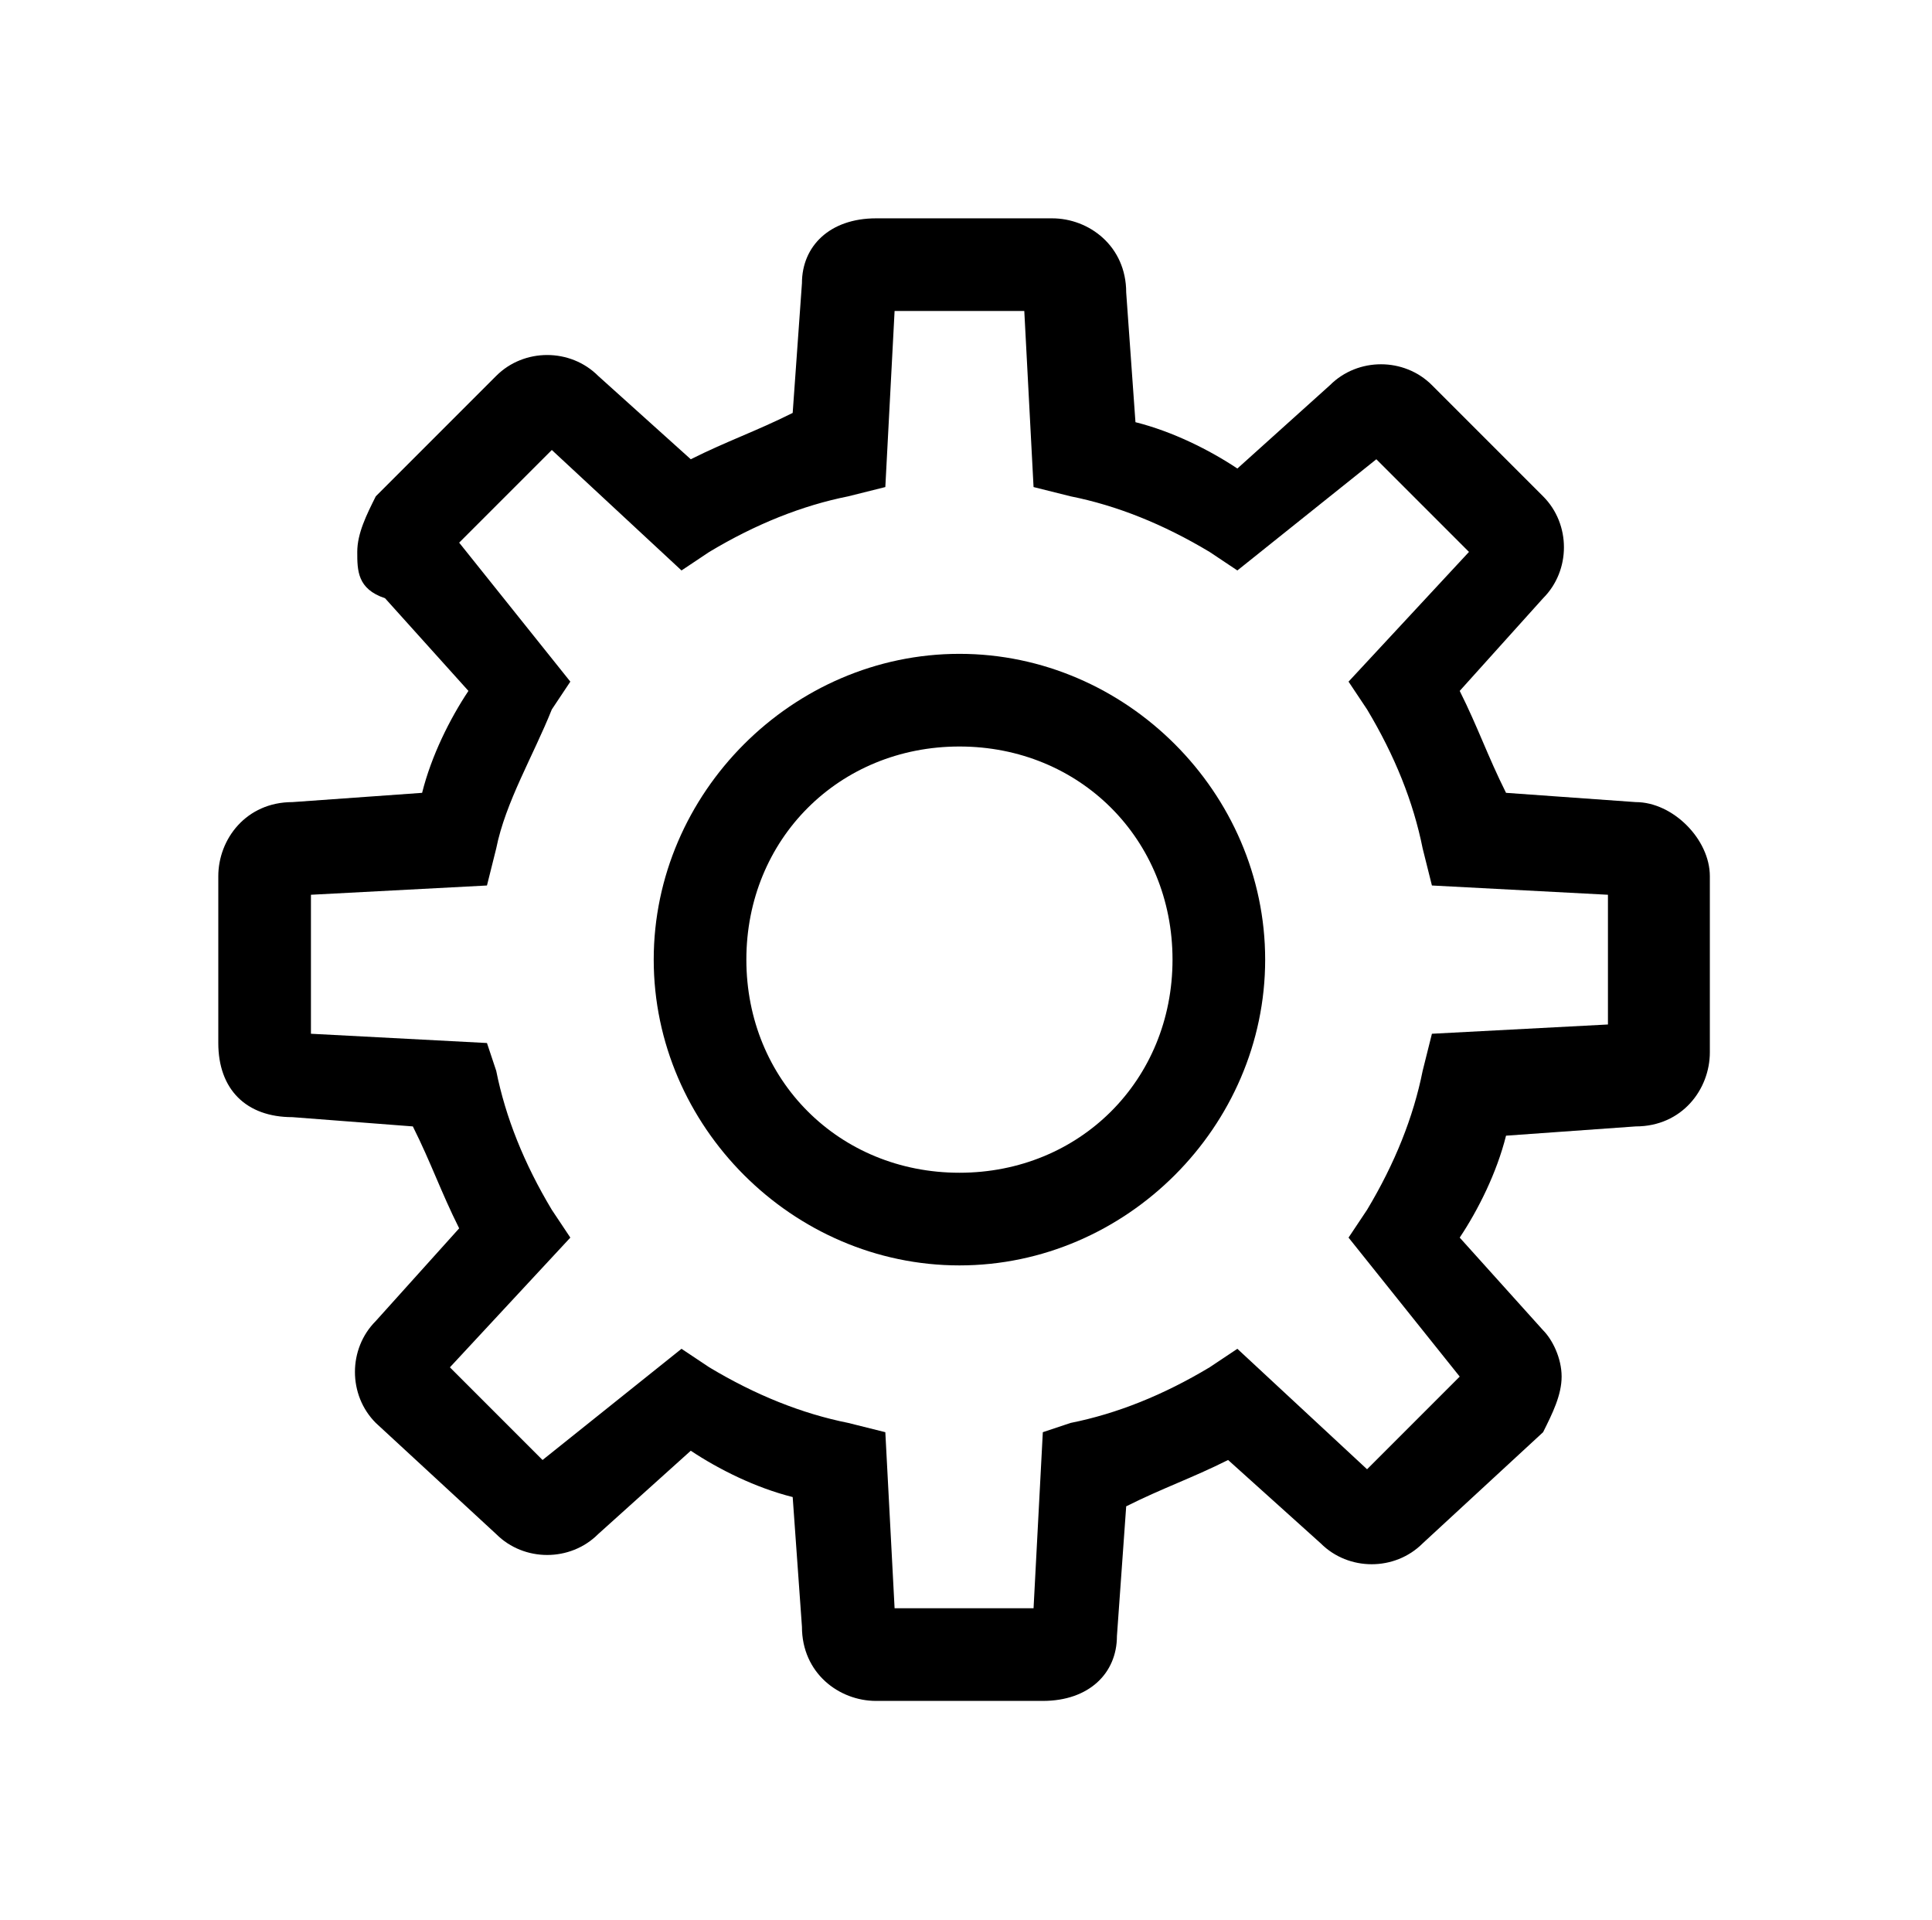
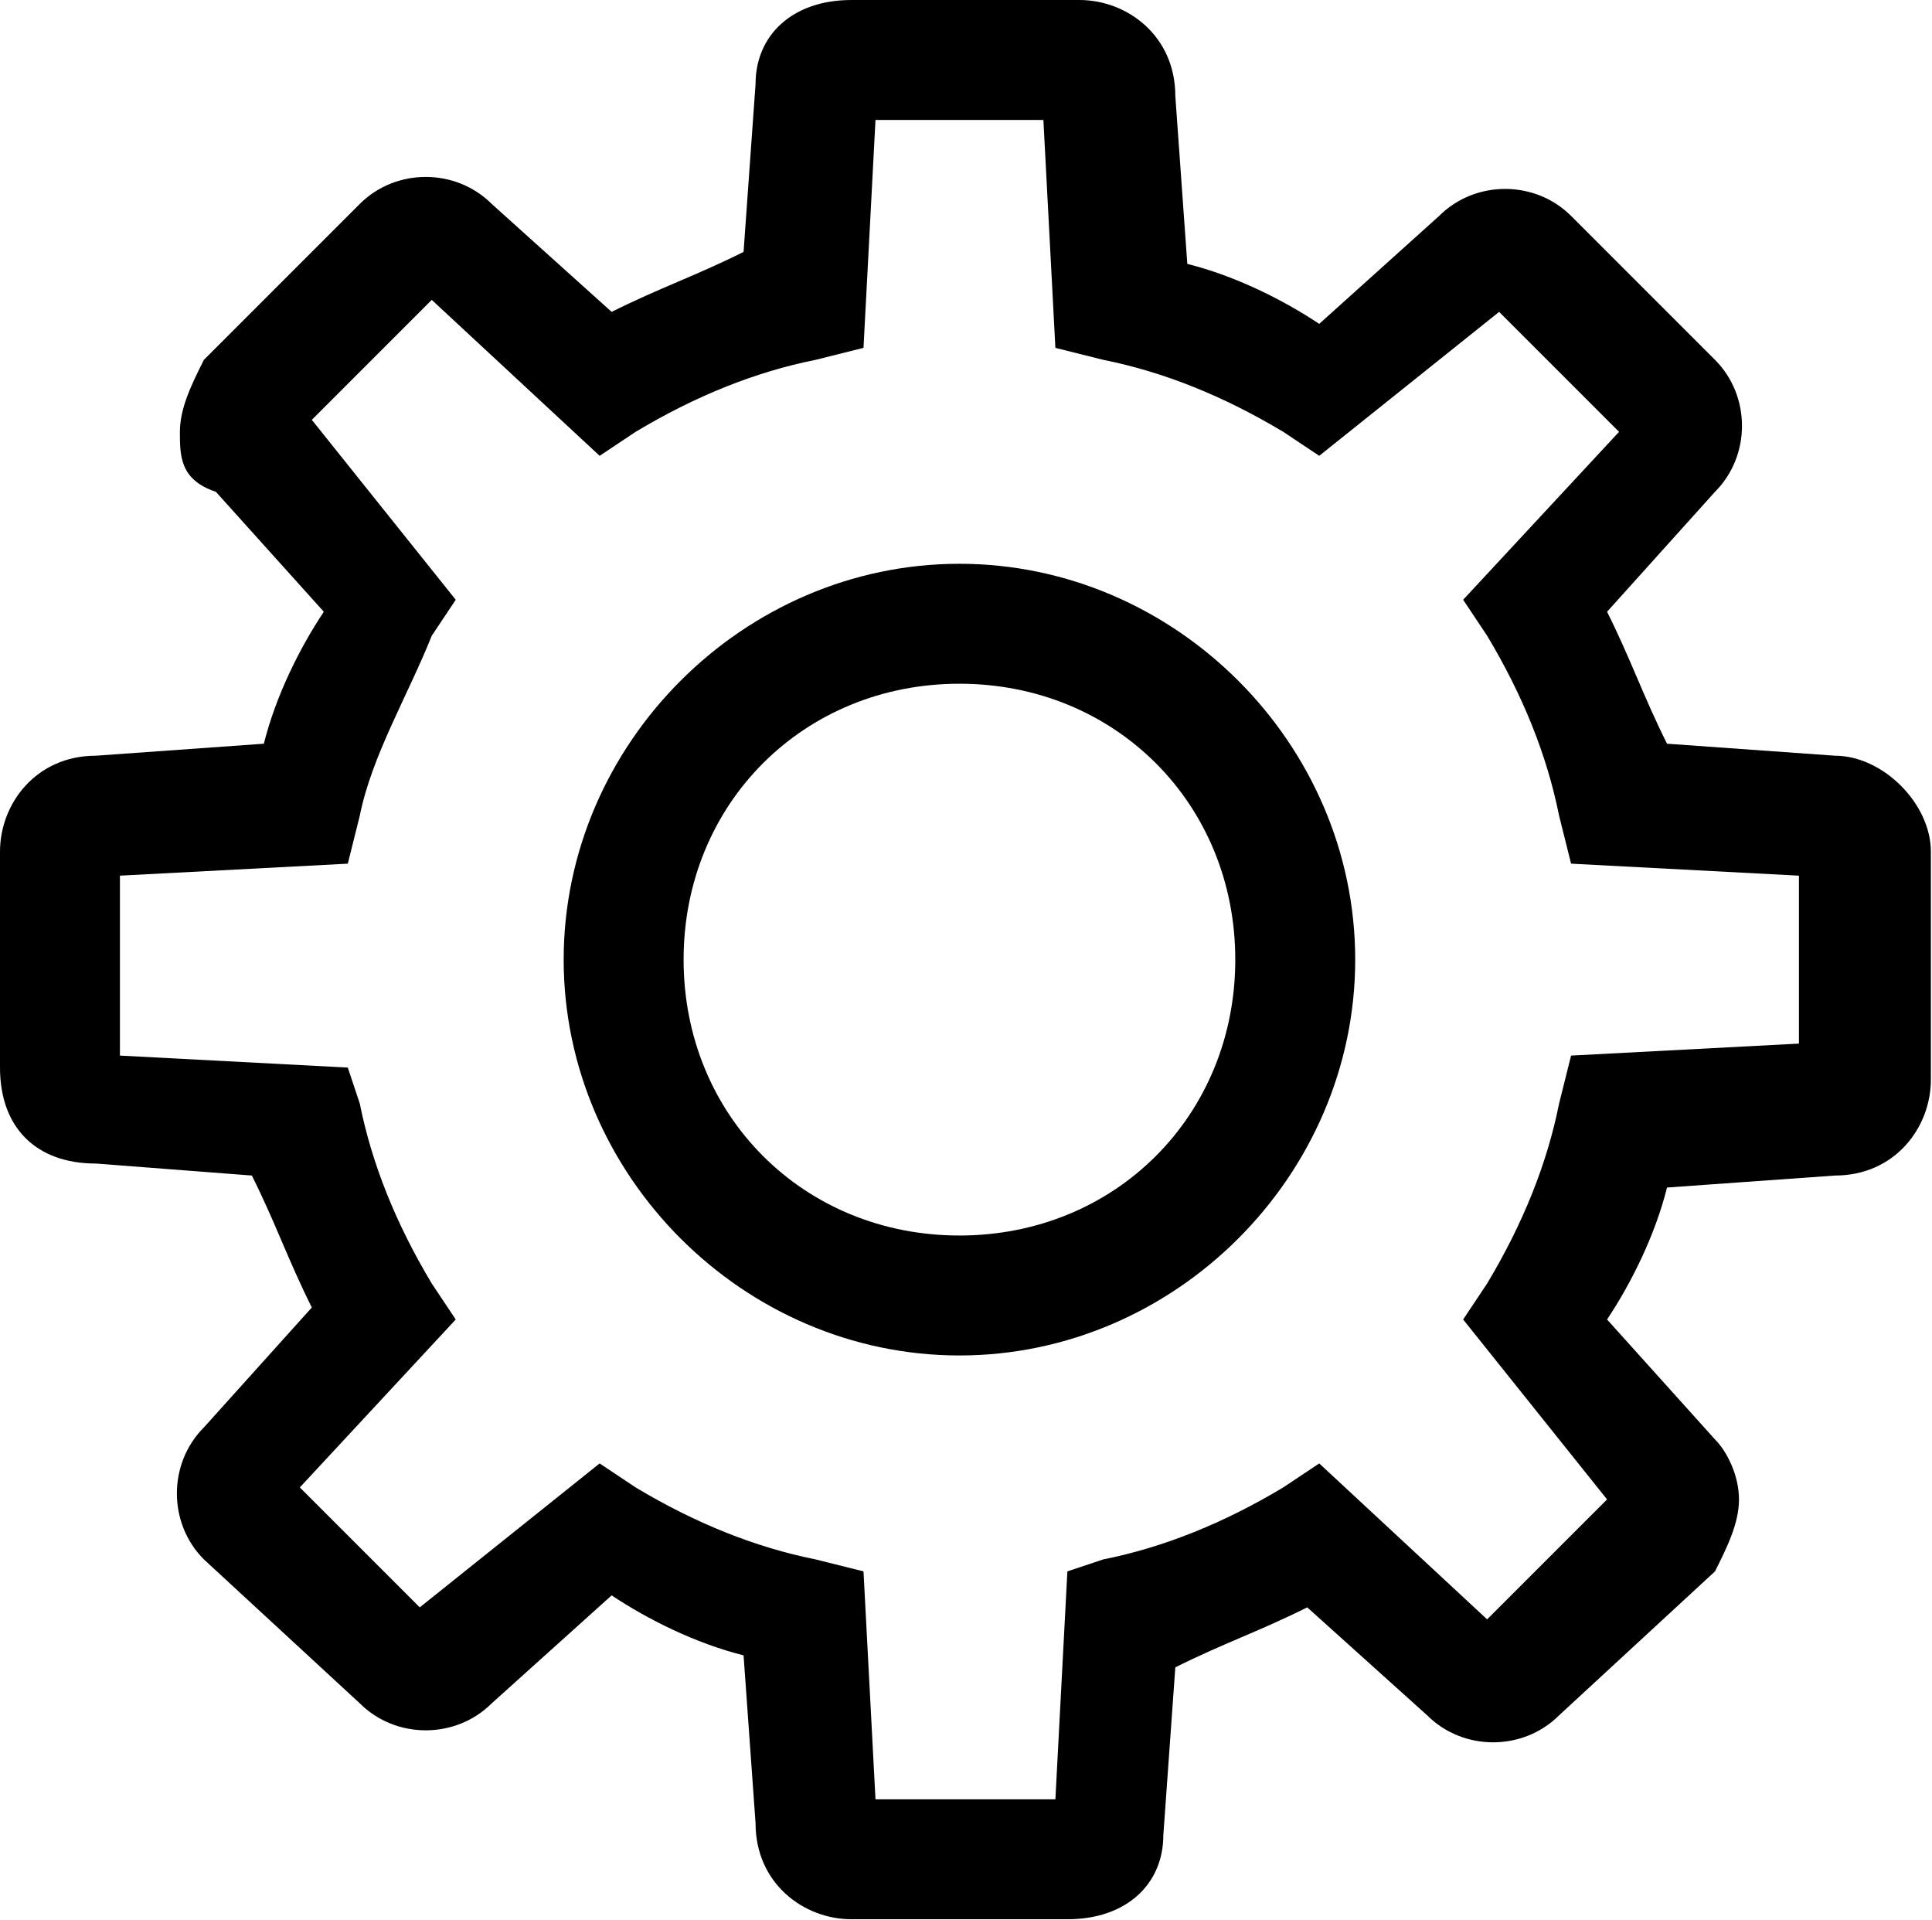
<svg xmlns="http://www.w3.org/2000/svg" class="icon" viewBox="0 0 1031 1024" width="201.367" height="200">
  <defs>
    <style />
  </defs>
-   <path d="M512 675.147c-88.99 0-163.147-74.158-163.147-163.147S423.011 348.853 512 348.853 675.147 423.011 675.147 512 600.989 675.147 512 675.147zm0-276.855c-64.27 0-113.708 49.438-113.708 113.708S447.73 625.708 512 625.708 625.708 576.27 625.708 512 576.27 398.292 512 398.292z" />
-   <path d="M556.495 907.508h-88.99c-19.775 0-39.55-14.832-39.55-39.551l-4.944-69.214c-19.776-4.944-39.551-14.831-54.383-24.72L319.19 818.52c-14.832 14.831-39.55 14.831-54.382 0l-64.27-59.327c-14.832-14.831-14.832-39.55 0-54.382l44.494-49.438c-9.887-19.776-14.831-34.607-24.719-54.383l-64.27-4.944c-24.72 0-39.55-14.831-39.55-39.55v-88.99c0-19.775 14.83-39.55 39.55-39.55l69.214-4.944c4.944-19.776 14.831-39.551 24.72-54.383L205.48 319.19c-14.831-4.944-14.831-14.832-14.831-24.72 0-9.887 4.944-19.775 9.888-29.662l64.27-64.27c14.831-14.832 39.55-14.832 54.382 0l49.438 44.494c19.776-9.887 34.607-14.831 54.383-24.719l4.944-69.214c0-19.775 14.831-34.607 39.55-34.607h93.933c19.776 0 39.551 14.832 39.551 39.551l4.944 69.214c19.775 4.944 39.55 14.831 54.382 24.72l49.439-44.496c14.831-14.831 39.55-14.831 54.382 0l59.326 59.327c14.832 14.831 14.832 39.55 0 54.382l-44.494 49.438c9.887 19.776 14.831 34.607 24.719 54.383l69.214 4.944c19.775 0 39.55 19.775 39.55 39.55v93.933c0 19.776-14.83 39.551-39.55 39.551l-69.214 4.944c-4.944 19.775-14.832 39.55-24.72 54.382l44.495 49.439c4.944 4.944 9.888 14.831 9.888 24.72s-4.944 19.775-9.888 29.662l-64.27 59.326c-14.831 14.832-39.55 14.832-54.382 0l-49.438-44.494c-19.776 9.887-34.607 14.831-54.383 24.719l-4.944 69.214c0 19.775-14.831 34.607-39.55 34.607zm-79.102-49.439h74.158l4.944-93.933 14.831-4.944c24.72-4.943 49.439-14.831 74.158-29.663l14.831-9.887 69.214 64.27 49.439-49.439-59.326-74.158 9.887-14.831c14.832-24.72 24.72-49.439 29.663-74.158l4.944-19.775 93.933-4.944v-69.214l-93.933-4.944-4.944-19.775c-4.943-24.72-14.831-49.439-29.663-74.158l-9.887-14.831 64.27-69.214-49.439-49.439-74.158 59.326-14.831-9.887c-24.72-14.832-49.439-24.72-74.158-29.663l-19.775-4.944-4.944-93.933h-69.214l-4.944 93.933-19.775 4.944c-24.72 4.943-49.439 14.831-74.158 29.663l-14.831 9.887-69.214-64.27-49.439 49.439 59.326 74.158-9.887 14.831c-9.888 24.72-24.72 49.439-29.663 74.158l-4.944 19.775-93.933 4.944v74.158l93.933 4.944 4.944 14.831c4.943 24.72 14.831 49.439 29.663 74.158l9.887 14.831-64.27 69.214 49.439 49.439 74.158-59.326 14.831 9.887c24.72 14.832 49.439 24.72 74.158 29.663l19.775 4.944 4.944 93.933z" />
+   <path d="M512 723.2c-115.2 0-211.2-96-211.2-211.2s96-211.2 211.2-211.2 211.2 96 211.2 211.2-96 211.2-211.2 211.2zm0-358.4c-83.2 0-147.2 64-147.2 147.2s64 147.2 147.2 147.2 147.2-64 147.2-147.2-64-147.2-147.2-147.2z" />
+   <path d="M569.6 1024H454.4c-25.6 0-51.2-19.2-51.2-51.2l-6.4-89.6c-25.6-6.4-51.2-19.2-70.4-32l-64 57.6c-19.2 19.2-51.2 19.2-70.4 0L108.8 832c-19.2-19.2-19.2-51.2 0-70.4l57.6-64c-12.8-25.6-19.2-44.8-32-70.4l-83.2-6.4c-32 0-51.2-19.2-51.2-51.2V454.4c0-25.6 19.2-51.2 51.2-51.2l89.6-6.4c6.4-25.6 19.2-51.2 32-70.4l-57.6-64C96 256 96 243.2 96 230.4s6.4-25.6 12.8-38.4l83.2-83.2c19.2-19.2 51.2-19.2 70.4 0l64 57.6c25.6-12.8 44.8-19.2 70.4-32l6.4-89.6c0-25.6 19.2-44.8 51.2-44.8H576c25.6 0 51.2 19.2 51.2 51.2l6.4 89.6c25.6 6.4 51.2 19.2 70.4 32l64-57.6c19.2-19.2 51.2-19.2 70.4 0l76.8 76.8c19.2 19.2 19.2 51.2 0 70.4l-57.6 64c12.8 25.6 19.2 44.8 32 70.4l89.6 6.4c25.6 0 51.2 25.6 51.2 51.2V576c0 25.6-19.2 51.2-51.2 51.2l-89.6 6.4c-6.4 25.6-19.2 51.2-32 70.4l57.6 64c6.4 6.4 12.8 19.2 12.8 32s-6.4 25.6-12.8 38.4L832 915.2c-19.2 19.2-51.2 19.2-70.4 0l-64-57.6c-25.6 12.8-44.8 19.2-70.4 32l-6.4 89.6c0 25.6-19.2 44.8-51.2 44.8zm-102.4-64h96l6.4-121.6 19.2-6.4c32-6.4 64-19.2 96-38.4l19.2-12.8 89.6 83.2 64-64-76.8-96 12.8-19.2c19.2-32 32-64 38.4-96l6.4-25.6 121.6-6.4v-89.6l-121.6-6.4-6.4-25.6c-6.4-32-19.2-64-38.4-96L780.8 320l83.2-89.6-64-64-96 76.8-19.2-12.8c-32-19.2-64-32-96-38.4l-25.6-6.4L556.8 64h-89.6l-6.4 121.6-25.6 6.4c-32 6.4-64 19.2-96 38.4L320 243.2 230.4 160l-64 64 76.8 96-12.8 19.2c-12.8 32-32 64-38.4 96l-6.4 25.6L64 467.2v96l121.6 6.4 6.4 19.2c6.4 32 19.2 64 38.4 96l12.8 19.2-83.2 89.6 64 64 96-76.8 19.2 12.8c32 19.2 64 32 96 38.4l25.6 6.4 6.4 121.6z" />
</svg>
